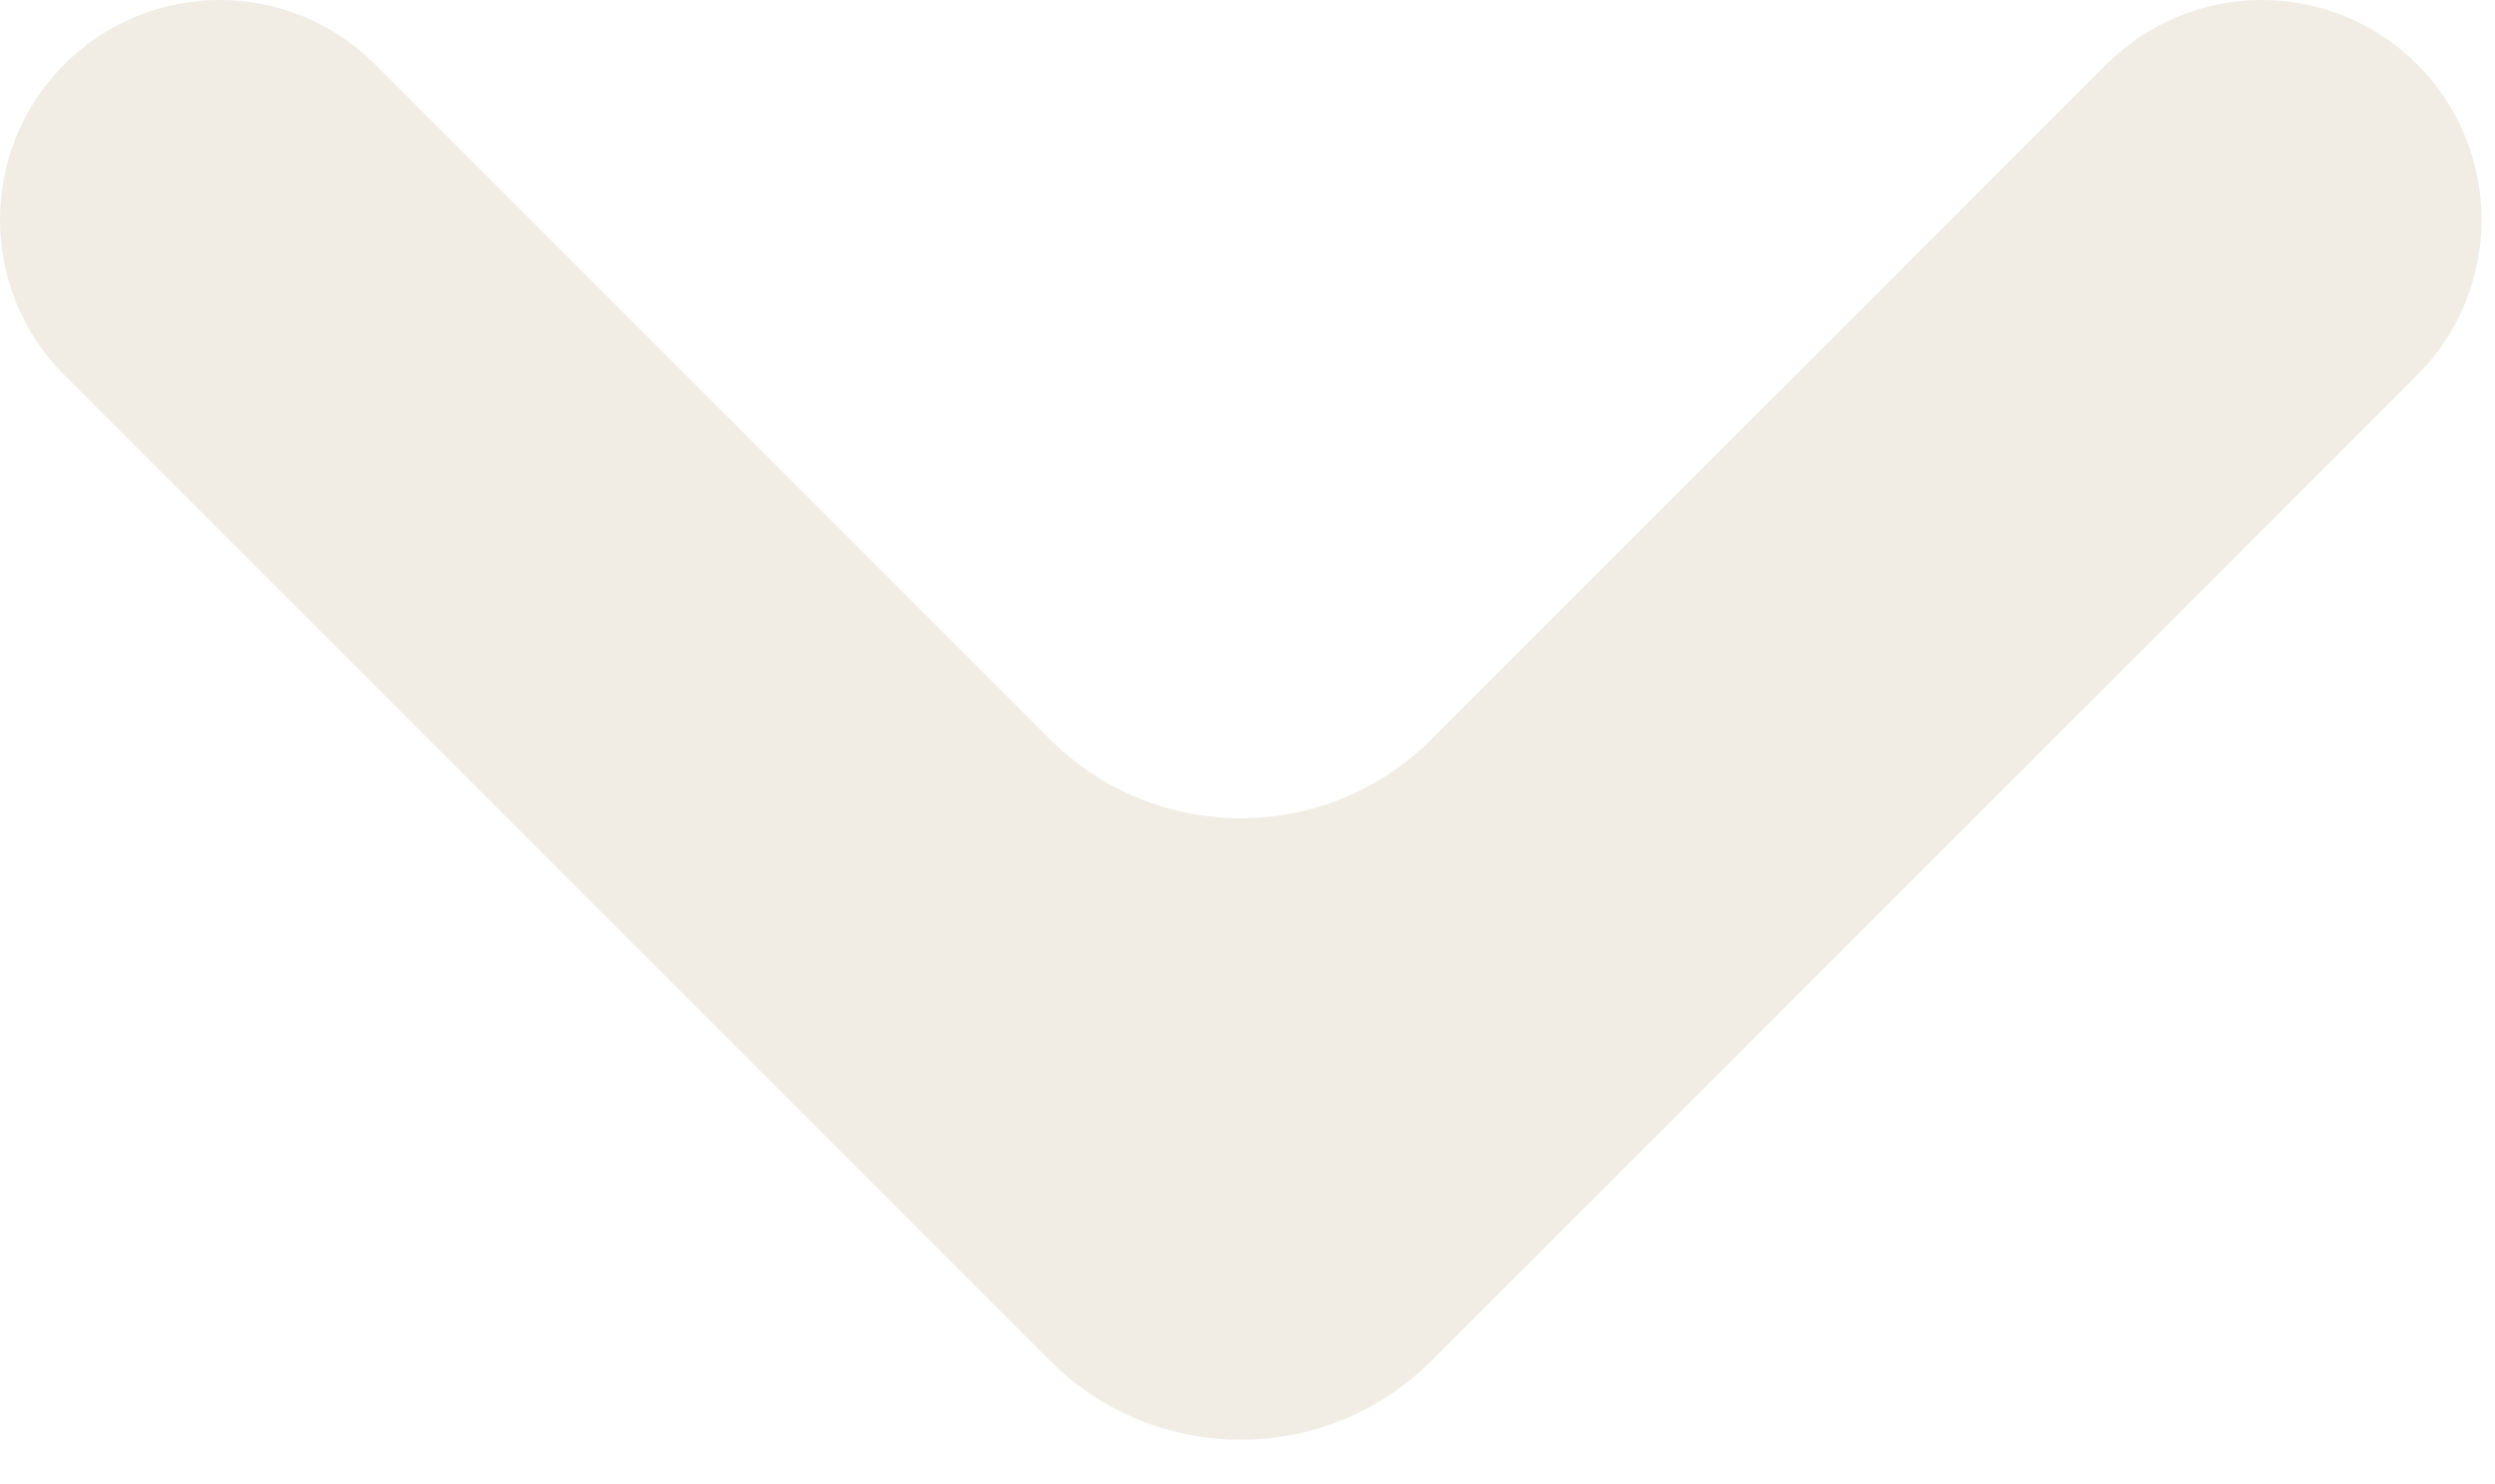
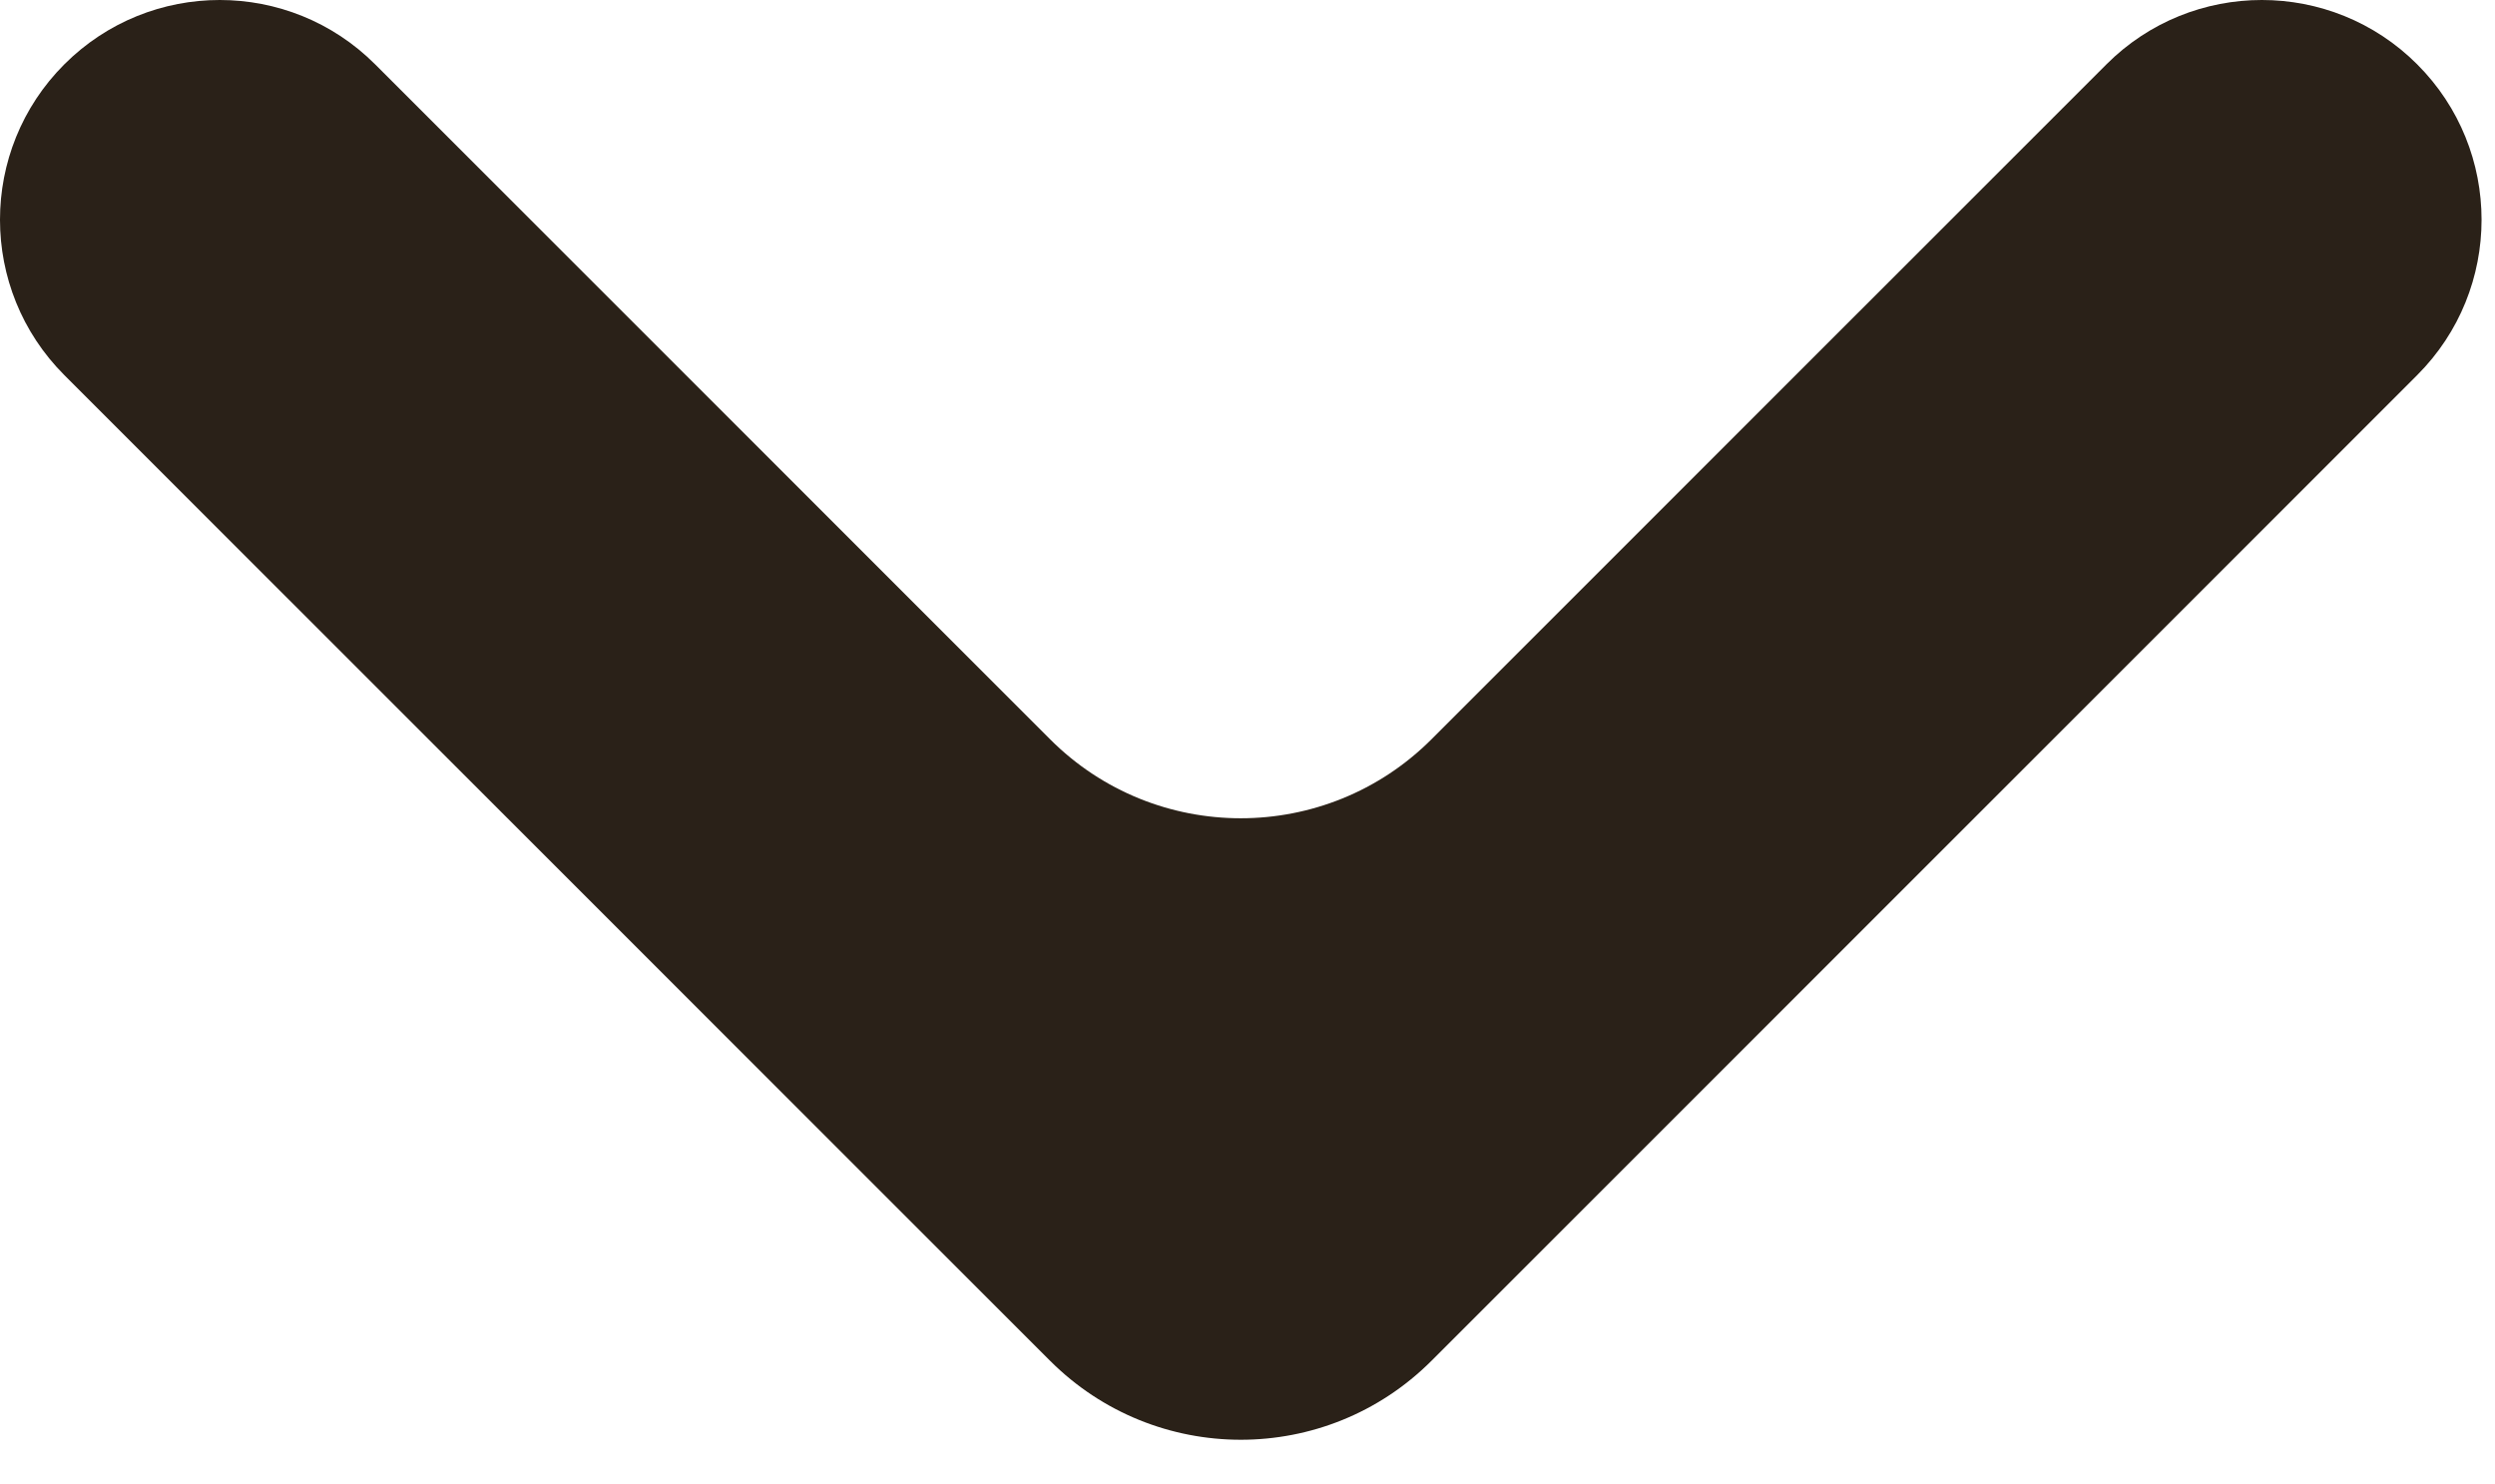
<svg xmlns="http://www.w3.org/2000/svg" width="37" height="22" viewBox="0 0 37 22" fill="none">
-   <path d="M15.572 10.963C17.134 12.526 19.667 12.525 21.229 10.963L31.238 0.954C32.51 -0.318 34.574 -0.318 35.846 0.954C37.119 2.227 37.119 4.29 35.846 5.563L21.229 20.18C19.667 21.742 17.134 21.742 15.572 20.18L0.954 5.563C-0.318 4.29 -0.318 2.227 0.954 0.954C2.227 -0.318 4.29 -0.318 5.563 0.954L15.572 10.963Z" fill="#F2EDE4" />
+   <path d="M15.572 10.963C17.134 12.526 19.667 12.525 21.229 10.963L31.238 0.954C32.51 -0.318 34.574 -0.318 35.846 0.954C37.119 2.227 37.119 4.29 35.846 5.563L21.229 20.18C19.667 21.742 17.134 21.742 15.572 20.18L0.954 5.563C-0.318 4.29 -0.318 2.227 0.954 0.954C2.227 -0.318 4.29 -0.318 5.563 0.954L15.572 10.963Z" fill="#2a2118" />
</svg>
